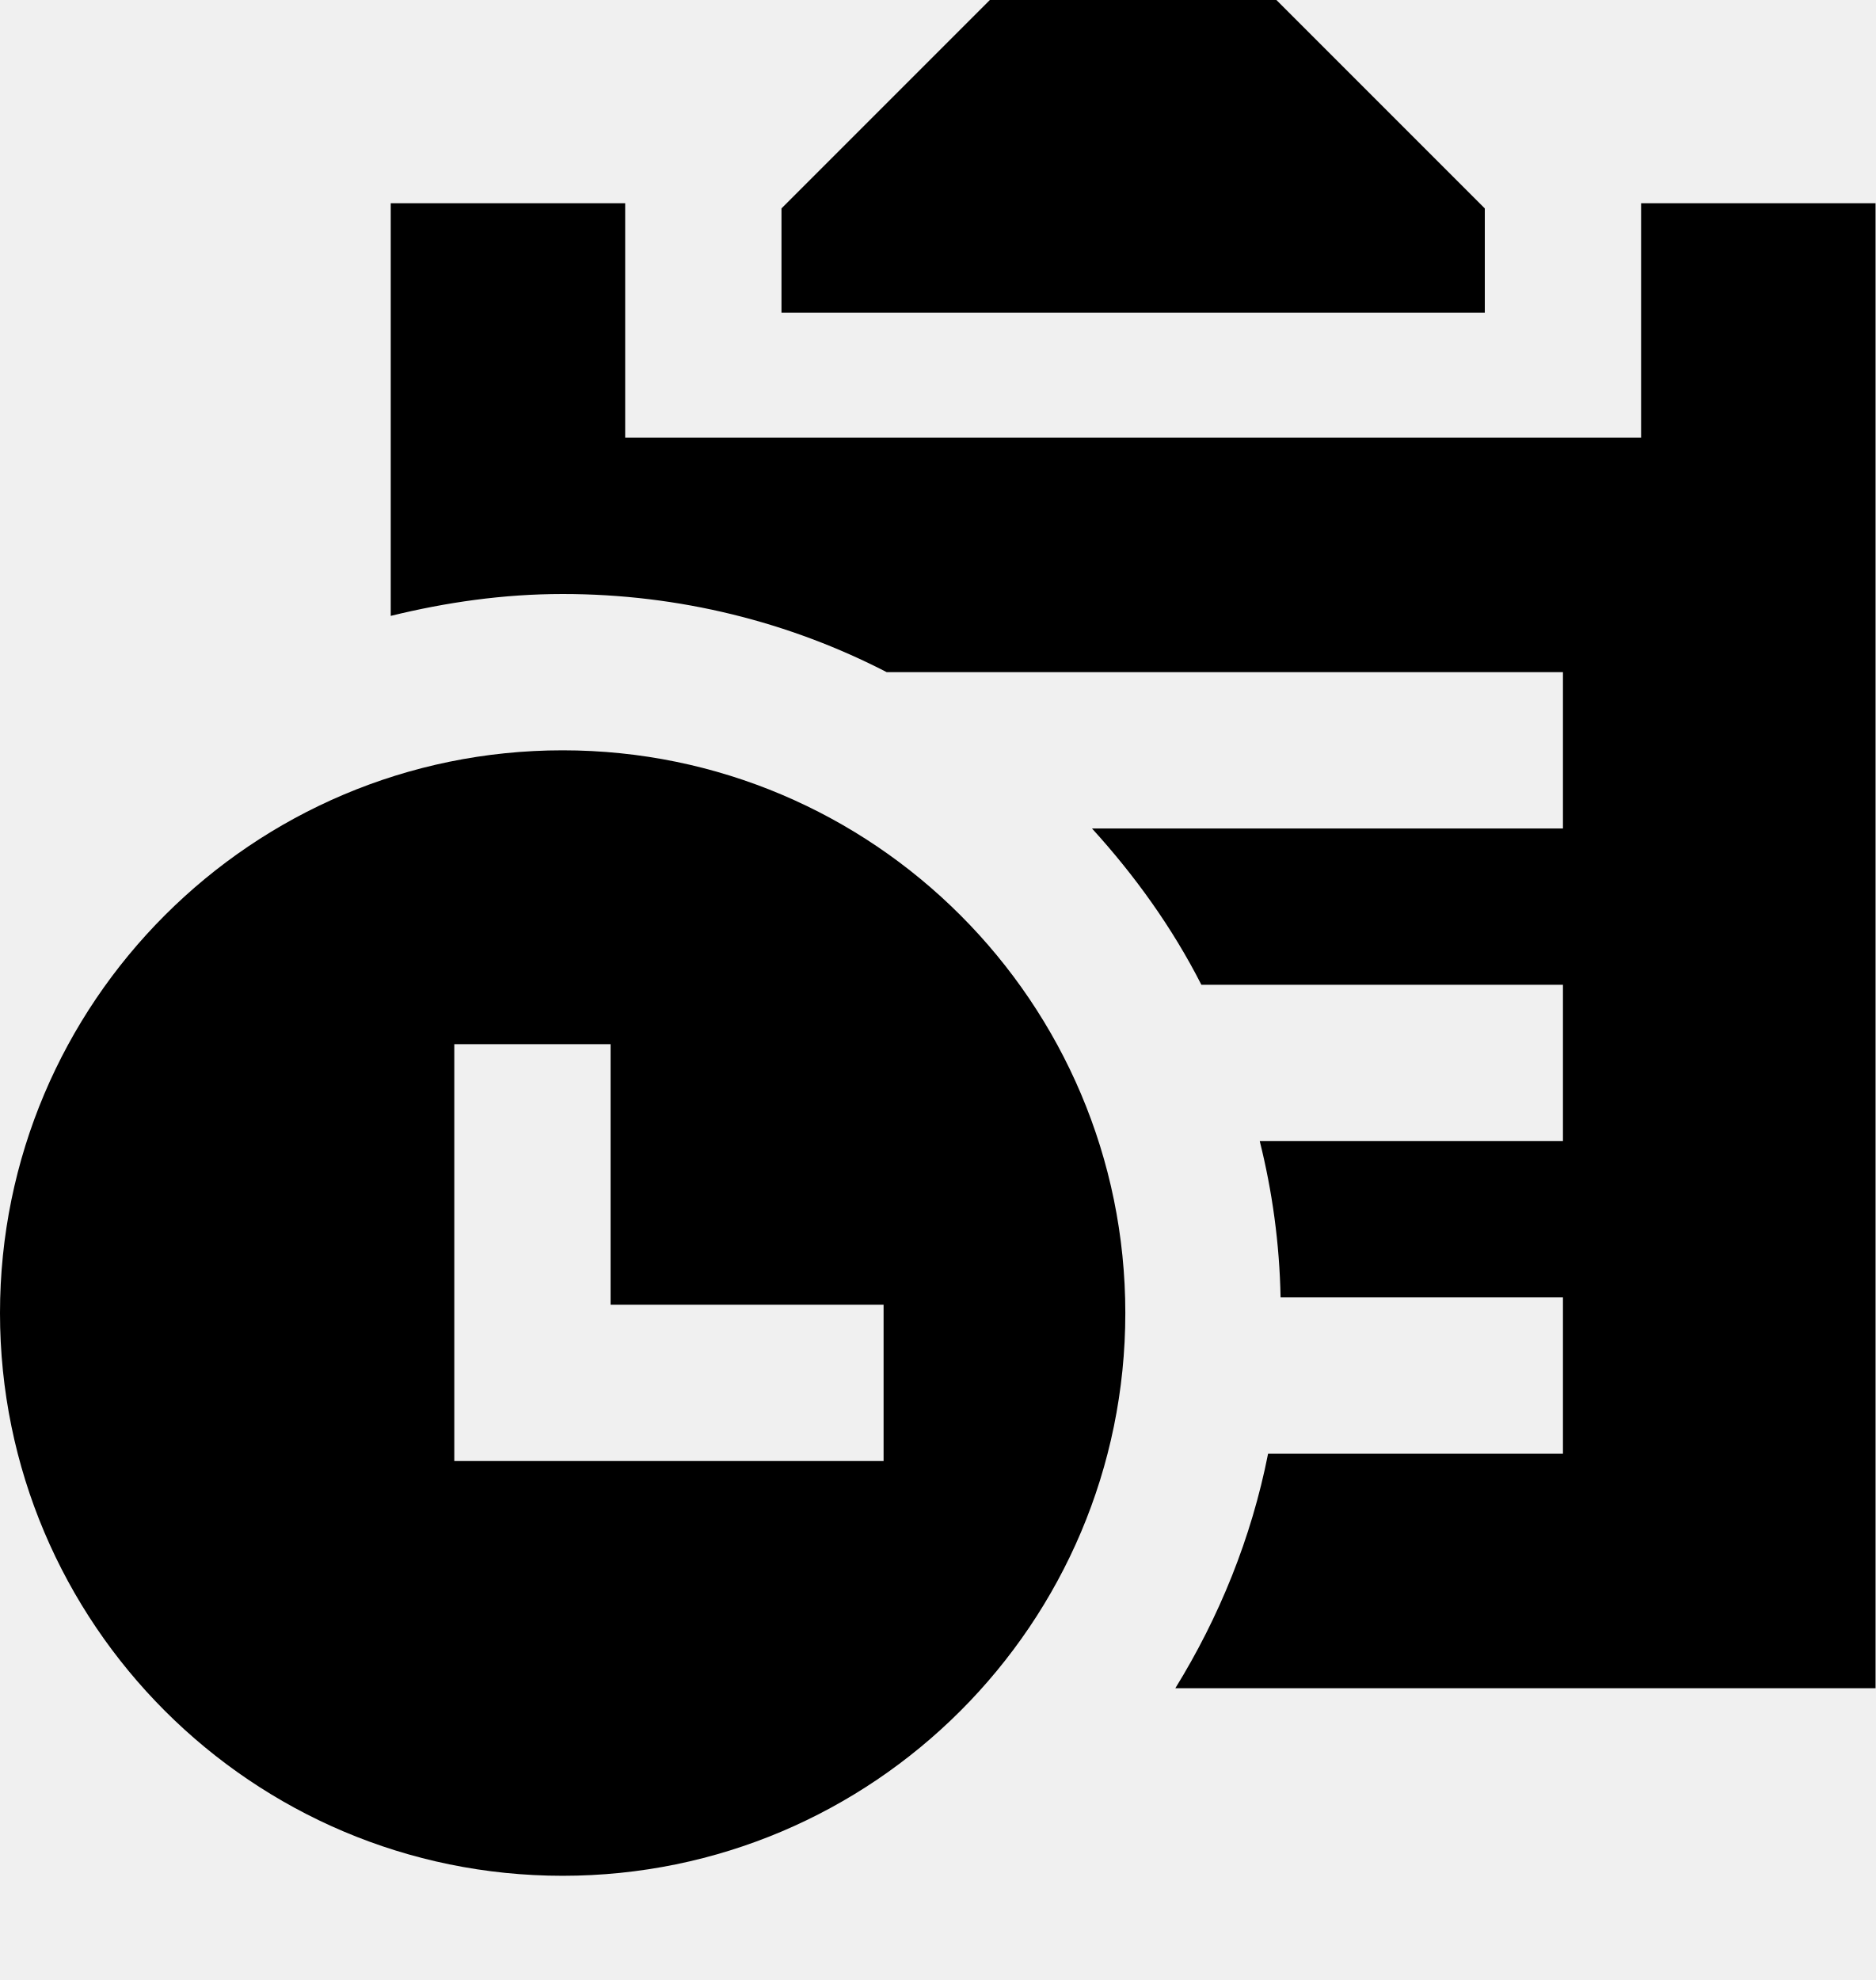
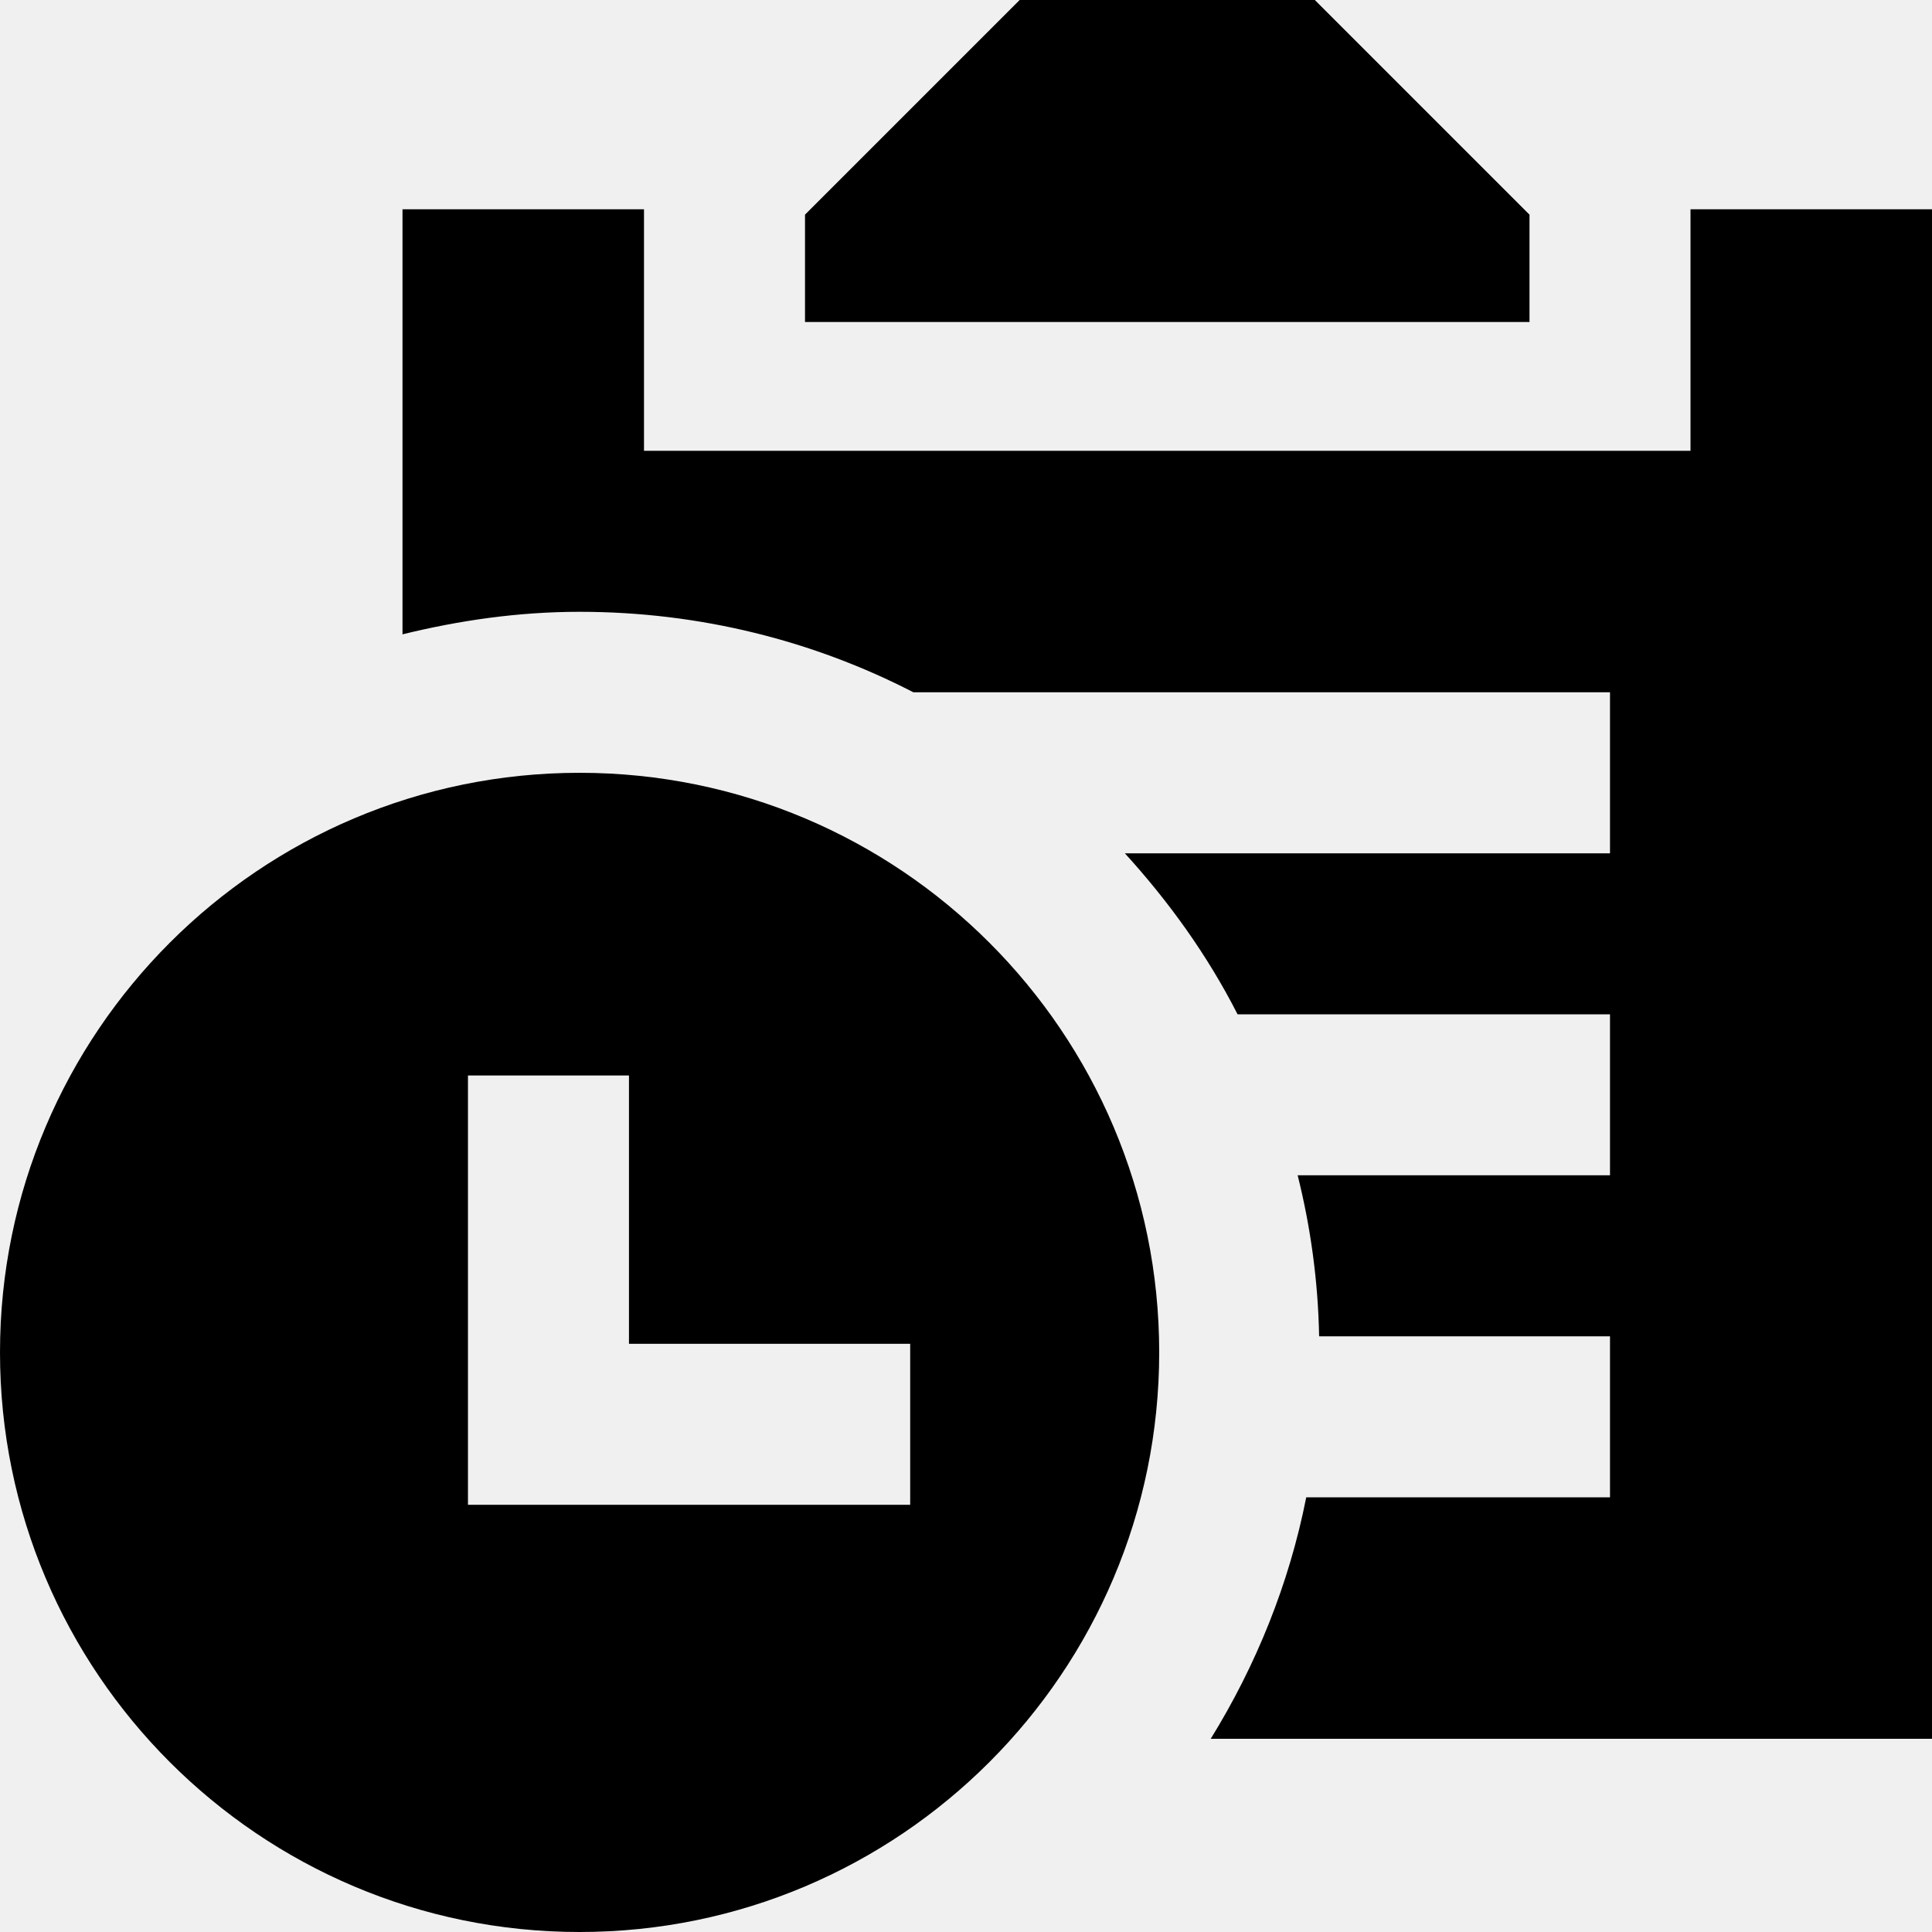
- <svg xmlns="http://www.w3.org/2000/svg" width="18" height="19" viewBox="0 0 18 19" fill="none">
+ <svg xmlns="http://www.w3.org/2000/svg" width="18" height="18" viewBox="0 0 18 18" fill="none">
  <g clip-path="url(#clip0_13331_5350)">
    <path d="M10.8 12.6C10.8 15.58 8.38 18 5.4 18C2.42 18 0 15.58 0 12.6C0 9.62 2.42 7.2 5.4 7.2C8.38 7.2 10.8 9.62 10.8 12.6ZM8.48 12.52H5.86V10.02H4.36V14.02H8.48V12.52ZM14.25 2L12.25 0H9.5L7.5 2V3H14.25V2ZM18 1.95H15.75V4.2H6V1.95H3.75V5.91C4.28 5.78 4.83 5.7 5.4 5.7C6.52 5.7 7.58 5.97 8.51 6.45H15V7.95H10.48C10.89 8.4 11.25 8.9 11.53 9.45H15V10.95H12.09C12.21 11.43 12.28 11.93 12.29 12.45H15V13.95H12.17C12.01 14.76 11.7 15.52 11.28 16.2H18V1.95Z" fill="currentColor" />
  </g>
  <defs>
    <clipPath id="clip0_13331_5350">
      <rect width="18" height="18.02" fill="white" />
    </clipPath>
  </defs>
</svg>
